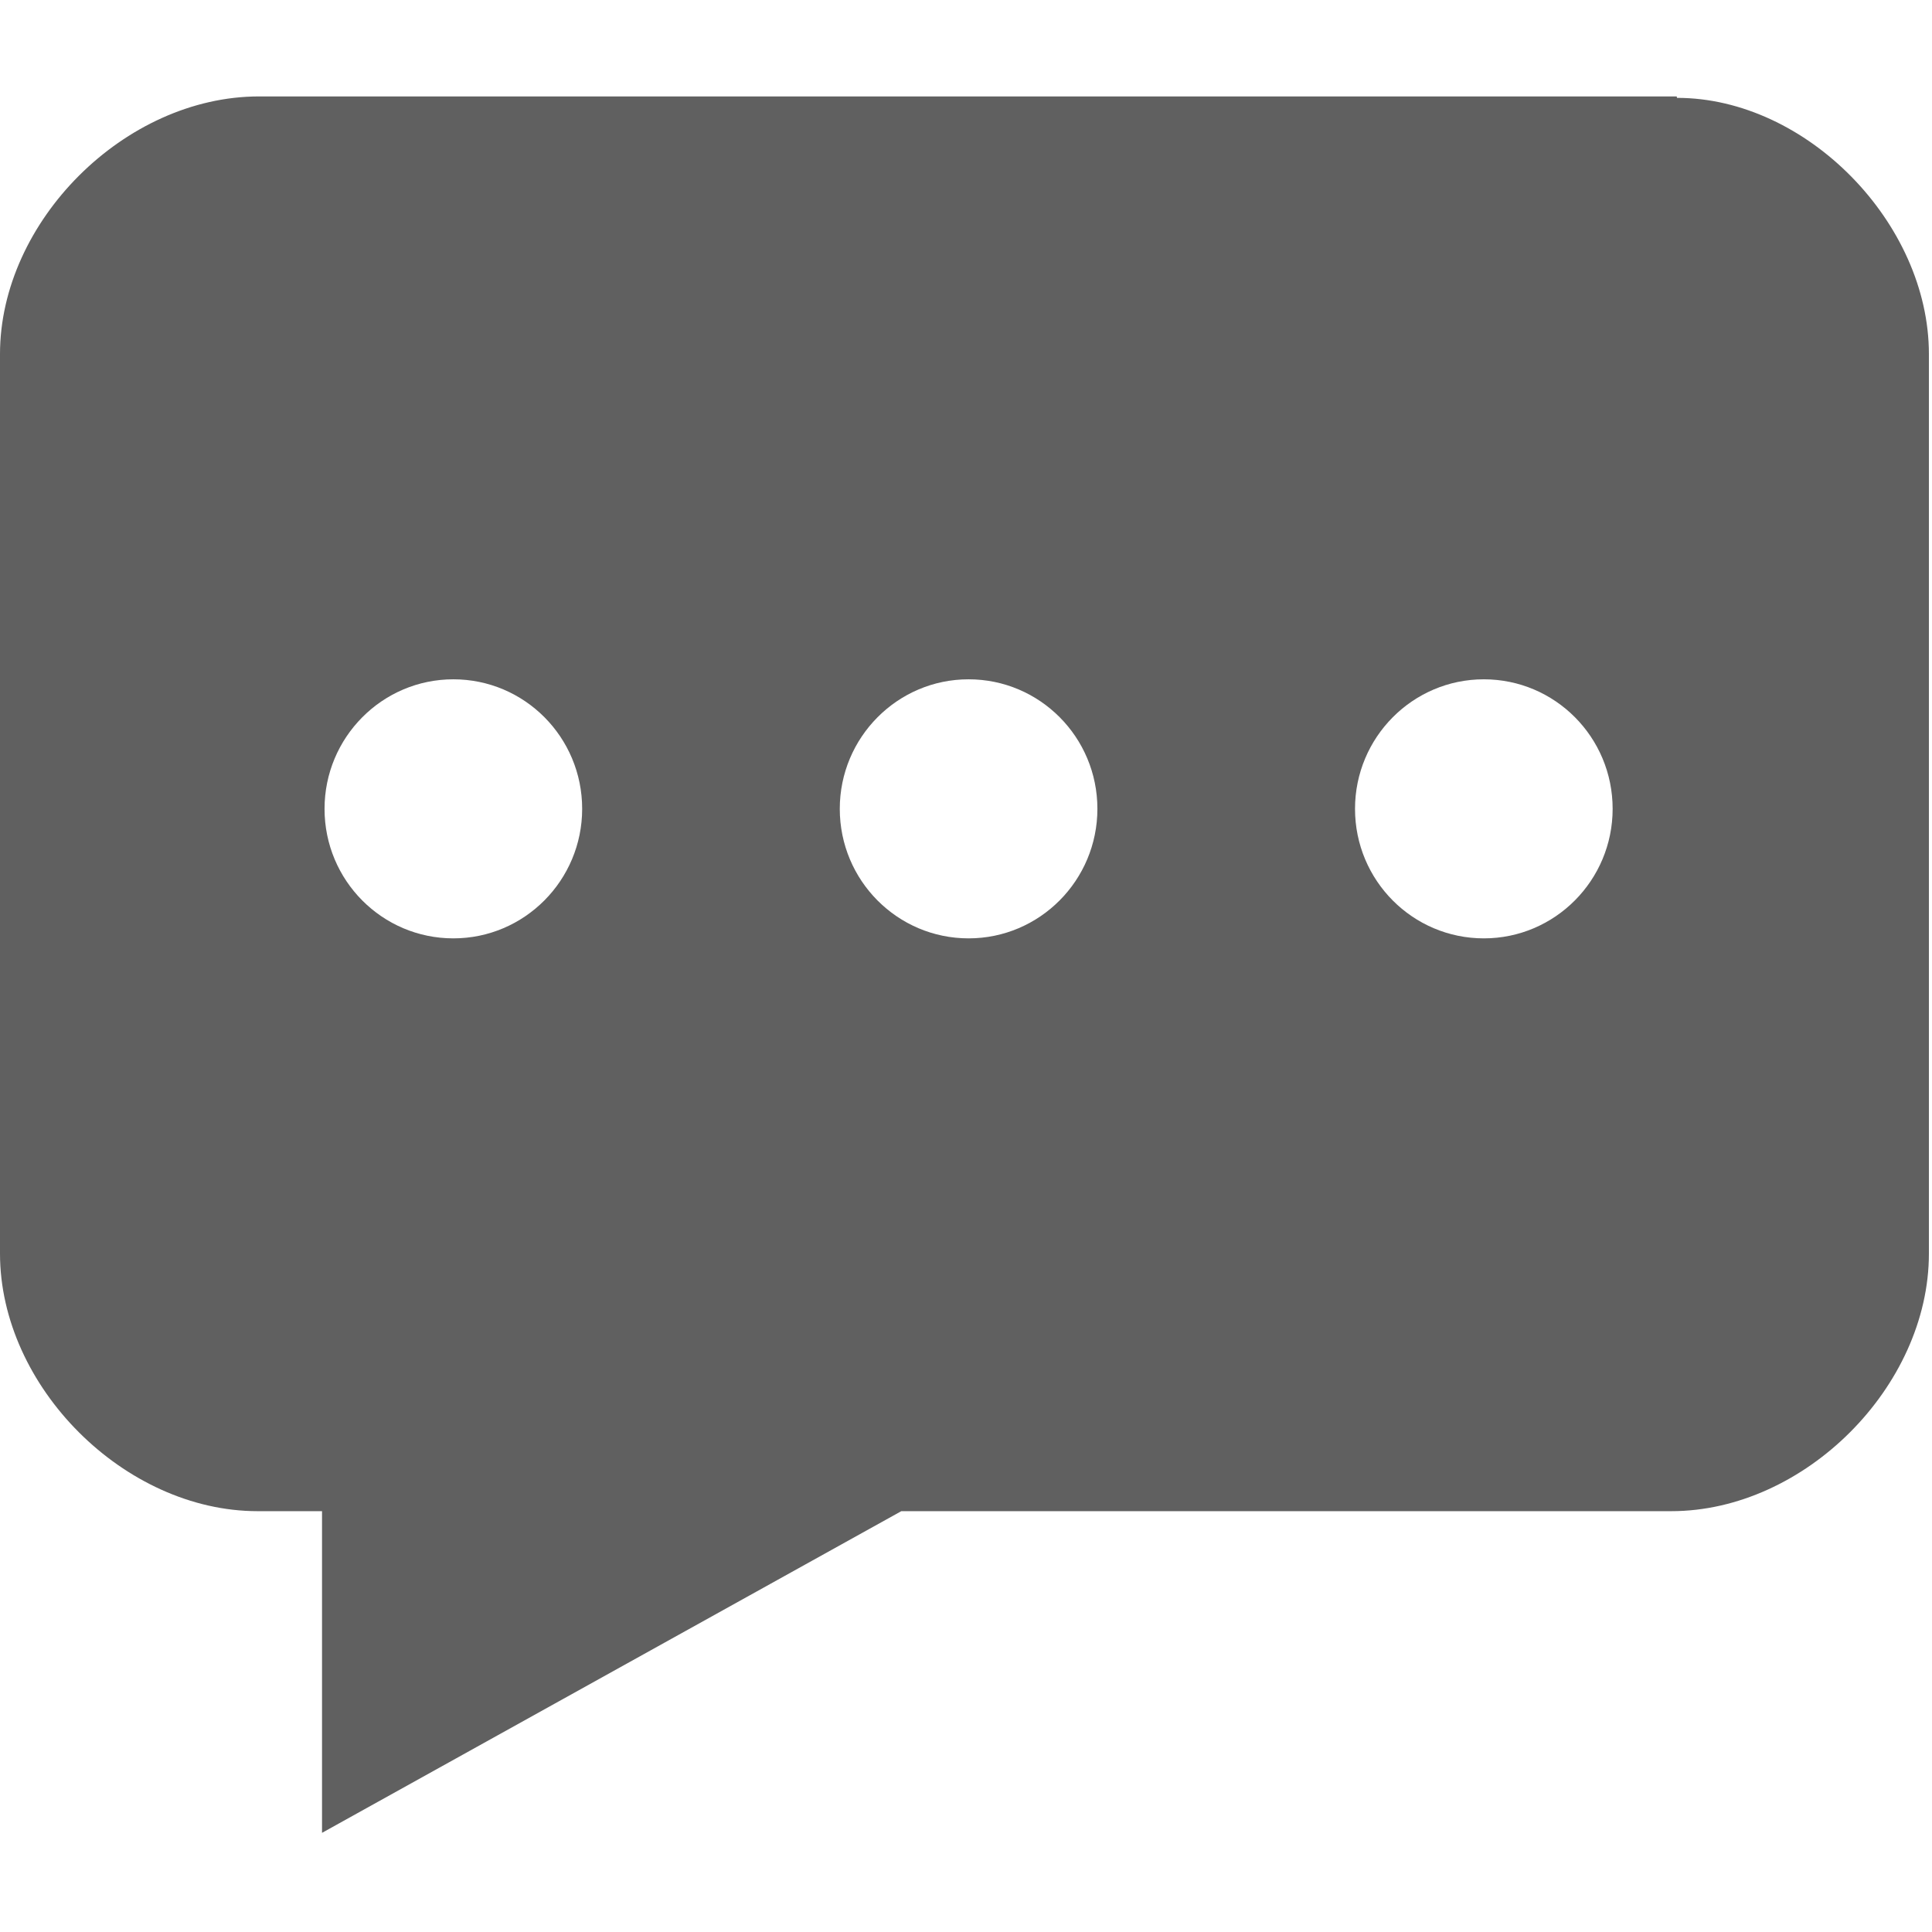
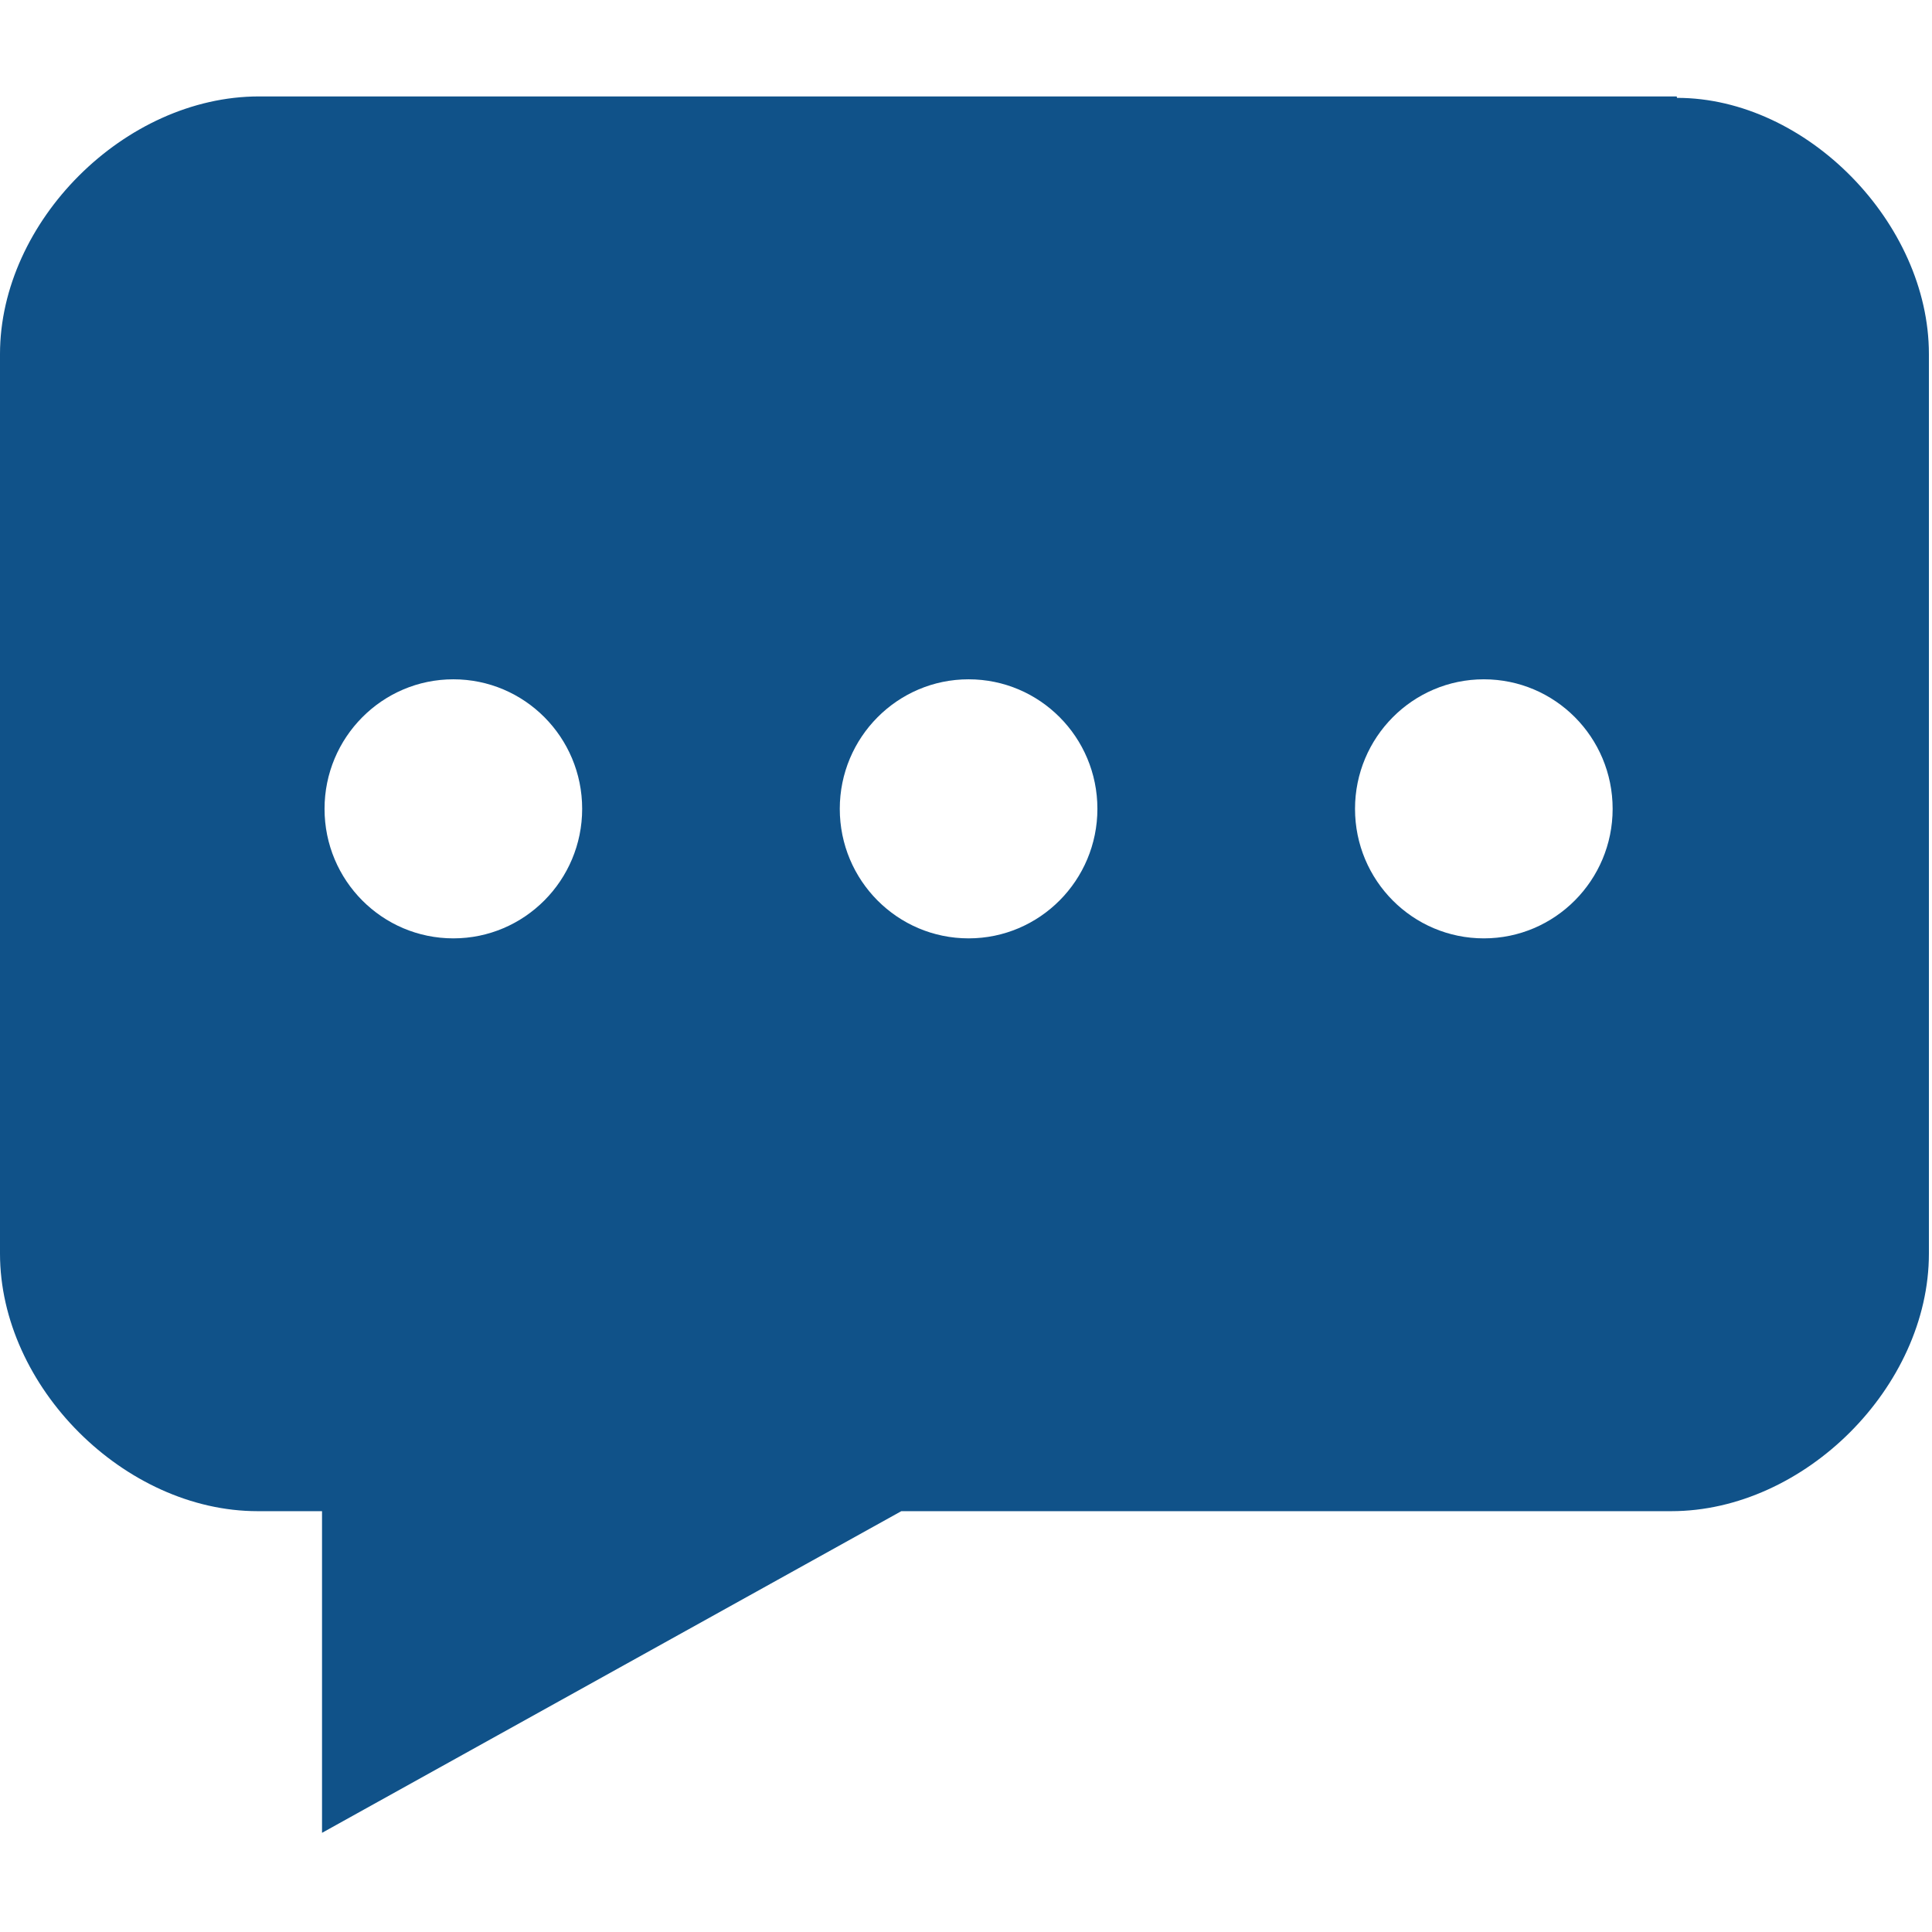
<svg xmlns="http://www.w3.org/2000/svg" xml:space="preserve" viewBox="0 0 16.78 16.78" height="32" width="32" version="1.1" y="0px" x="0px">
  <g id="Comments" transform="matrix(.0625 0 0 .0625 -5.48e-7 -.0000318)">
-     <path d="m233 13.4h-197c-18.7 0-36 17.4-36 35.8v125c0 18.5 17.3 35.8 35.8 35.8h8.95v44.7l80.5-44.7h107c18.5 0 35.8-17.3 35.8-35.8v-125c0-18.2-17-35.6-35-35.6zm-170 117c-9.88 0-17.9-8.04-17.9-18 0-9.92 8.01-18 17.9-18 9.88 0 17.9 8.04 17.9 18 0 9.92-8.01 18-17.9 18zm71.6 0c-9.88 0-17.9-8.04-17.9-18 0-9.92 8.01-18 17.9-18 9.88 0 17.9 8.04 17.9 18 0 9.92-8.01 18-17.9 18zm71.6 0c-9.88 0-17.9-8.04-17.9-18 0-9.92 8.01-18 17.9-18 9.88 0 17.9 8.04 17.9 18 0.001 9.92-8.01 18-17.9 18z" fill-rule="evenodd" clip-rule="evenodd" fill="#606060" />
+     <path d="m233 13.4h-197c-18.7 0-36 17.4-36 35.8v125c0 18.5 17.3 35.8 35.8 35.8h8.95v44.7l80.5-44.7h107c18.5 0 35.8-17.3 35.8-35.8v-125c0-18.2-17-35.6-35-35.6zm-170 117c-9.88 0-17.9-8.04-17.9-18 0-9.92 8.01-18 17.9-18 9.88 0 17.9 8.04 17.9 18 0 9.92-8.01 18-17.9 18zm71.6 0c-9.88 0-17.9-8.04-17.9-18 0-9.92 8.01-18 17.9-18 9.88 0 17.9 8.04 17.9 18 0 9.92-8.01 18-17.9 18zm71.6 0c-9.88 0-17.9-8.04-17.9-18 0-9.92 8.01-18 17.9-18 9.88 0 17.9 8.04 17.9 18 0.001 9.92-8.01 18-17.9 18z" fill-rule="evenodd" clip-rule="evenodd" fill="#105289" />
  </g>
</svg>
